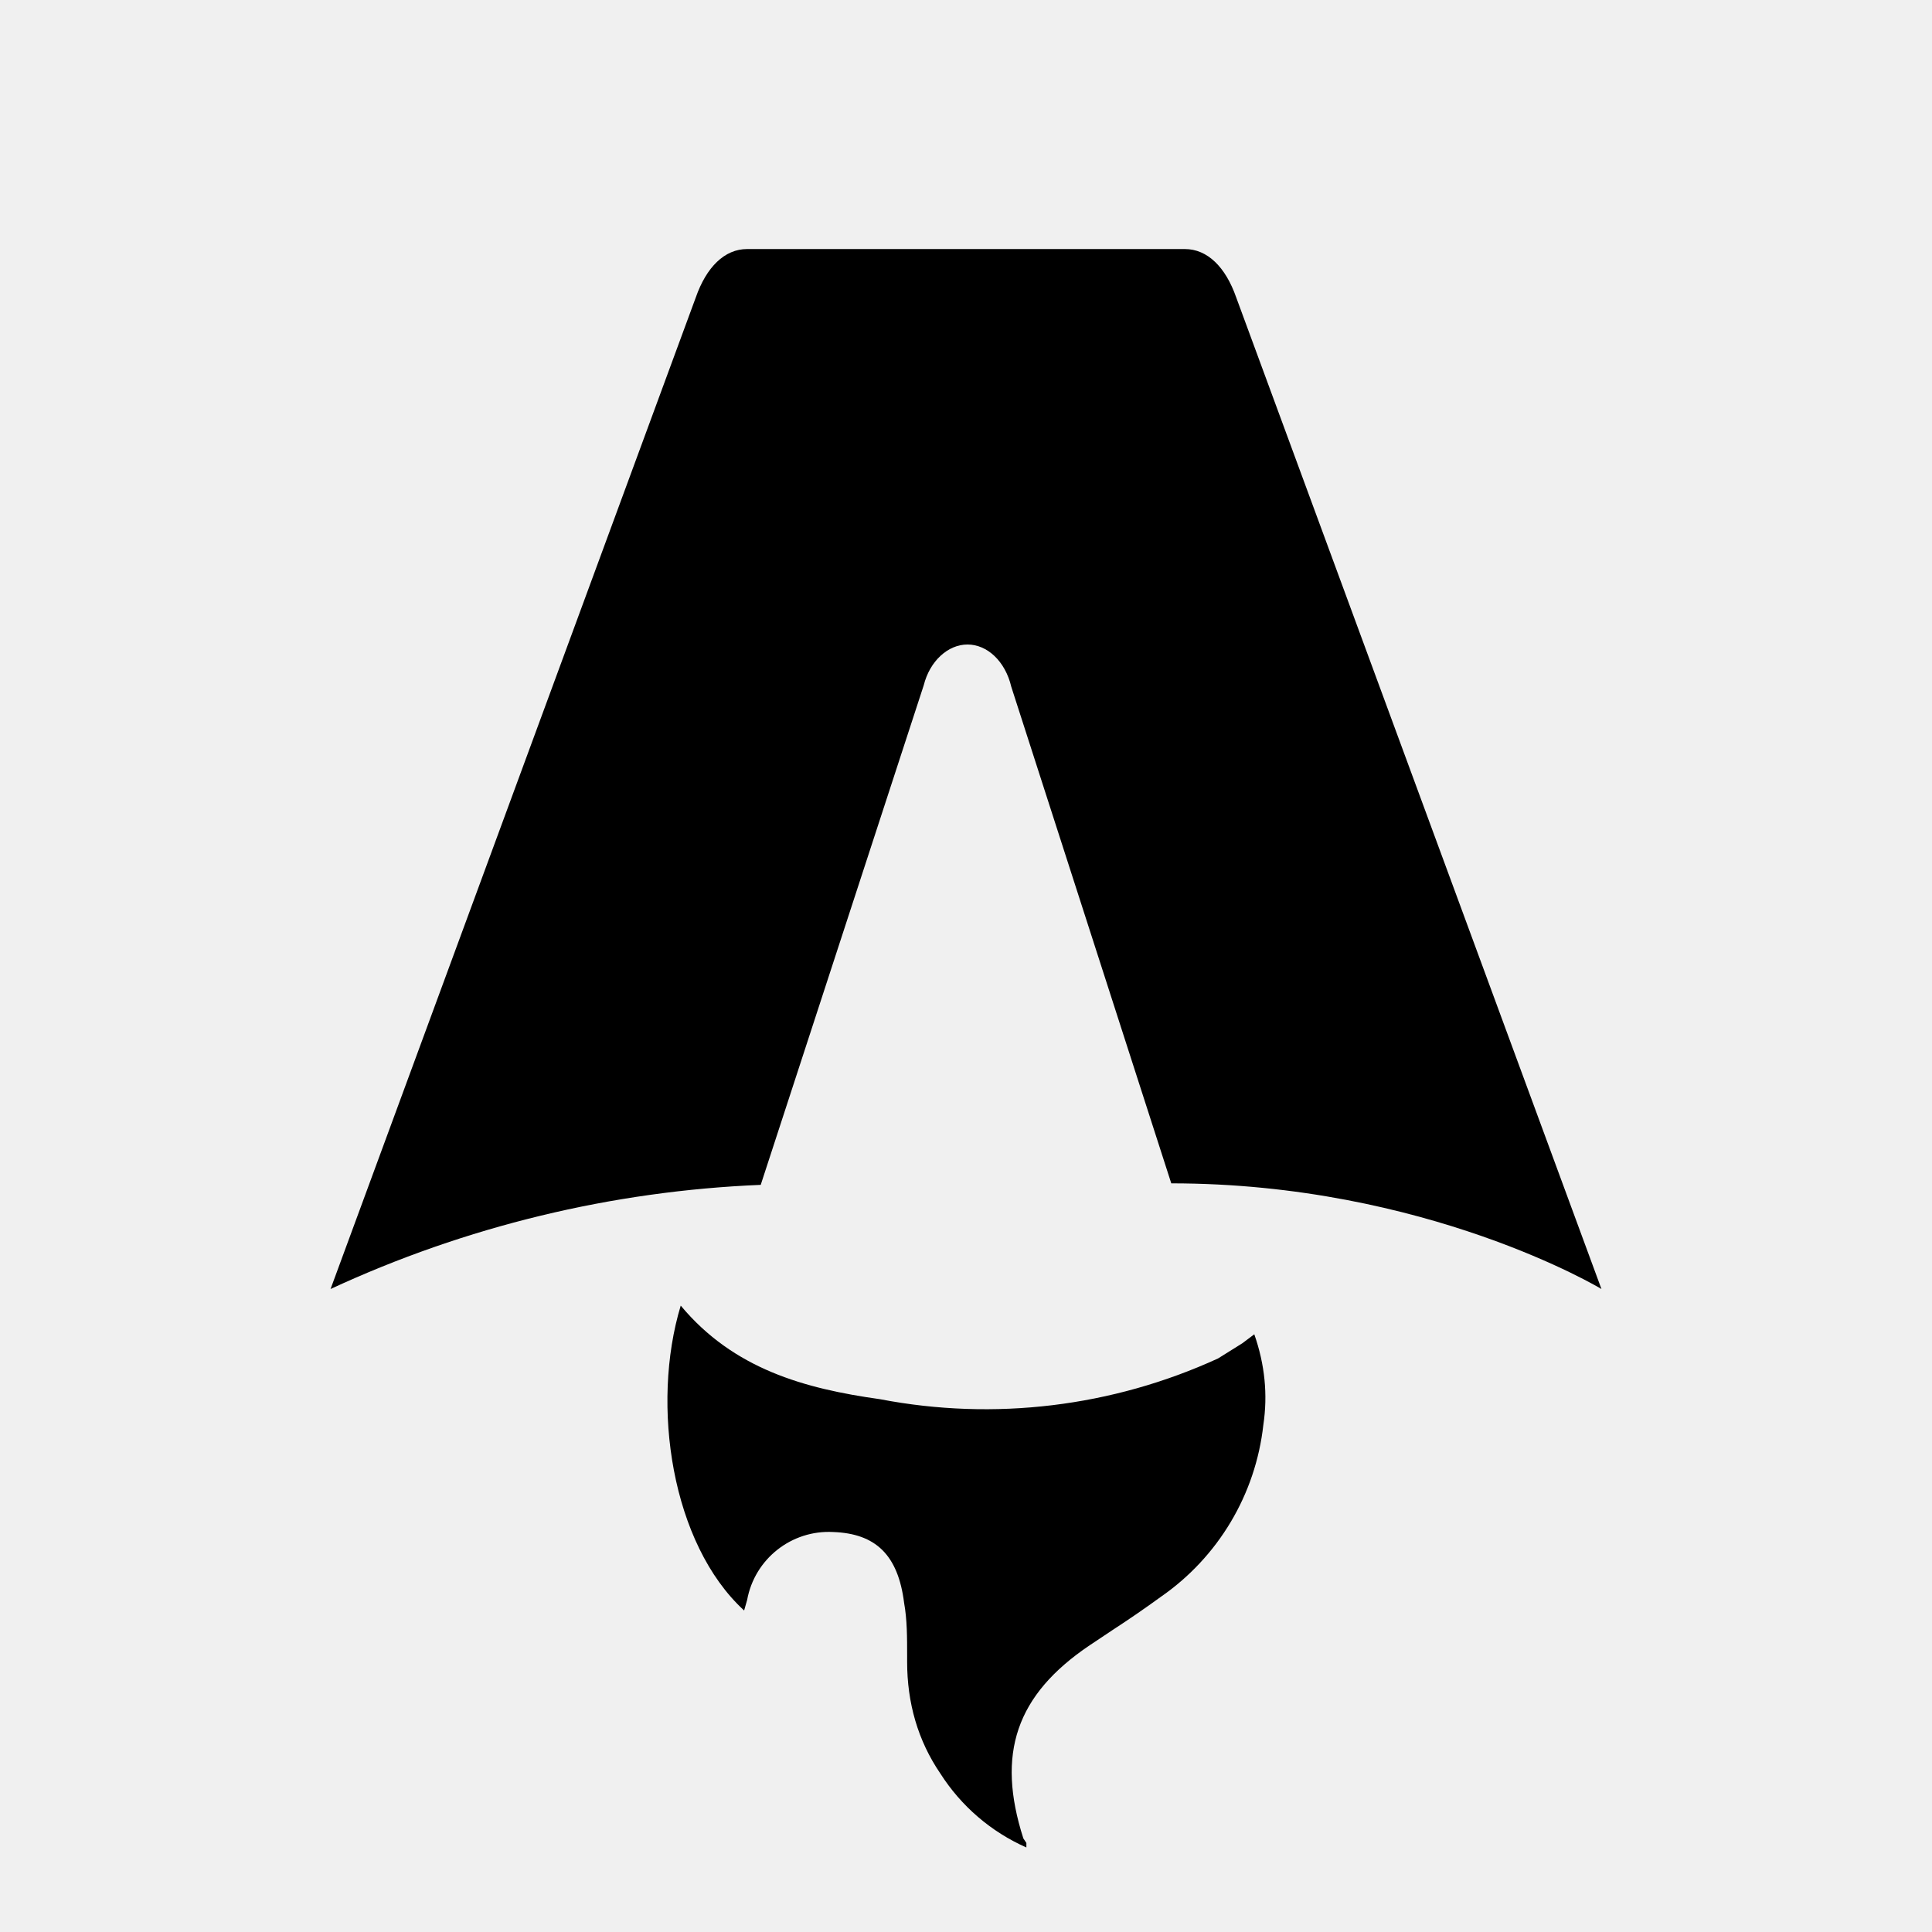
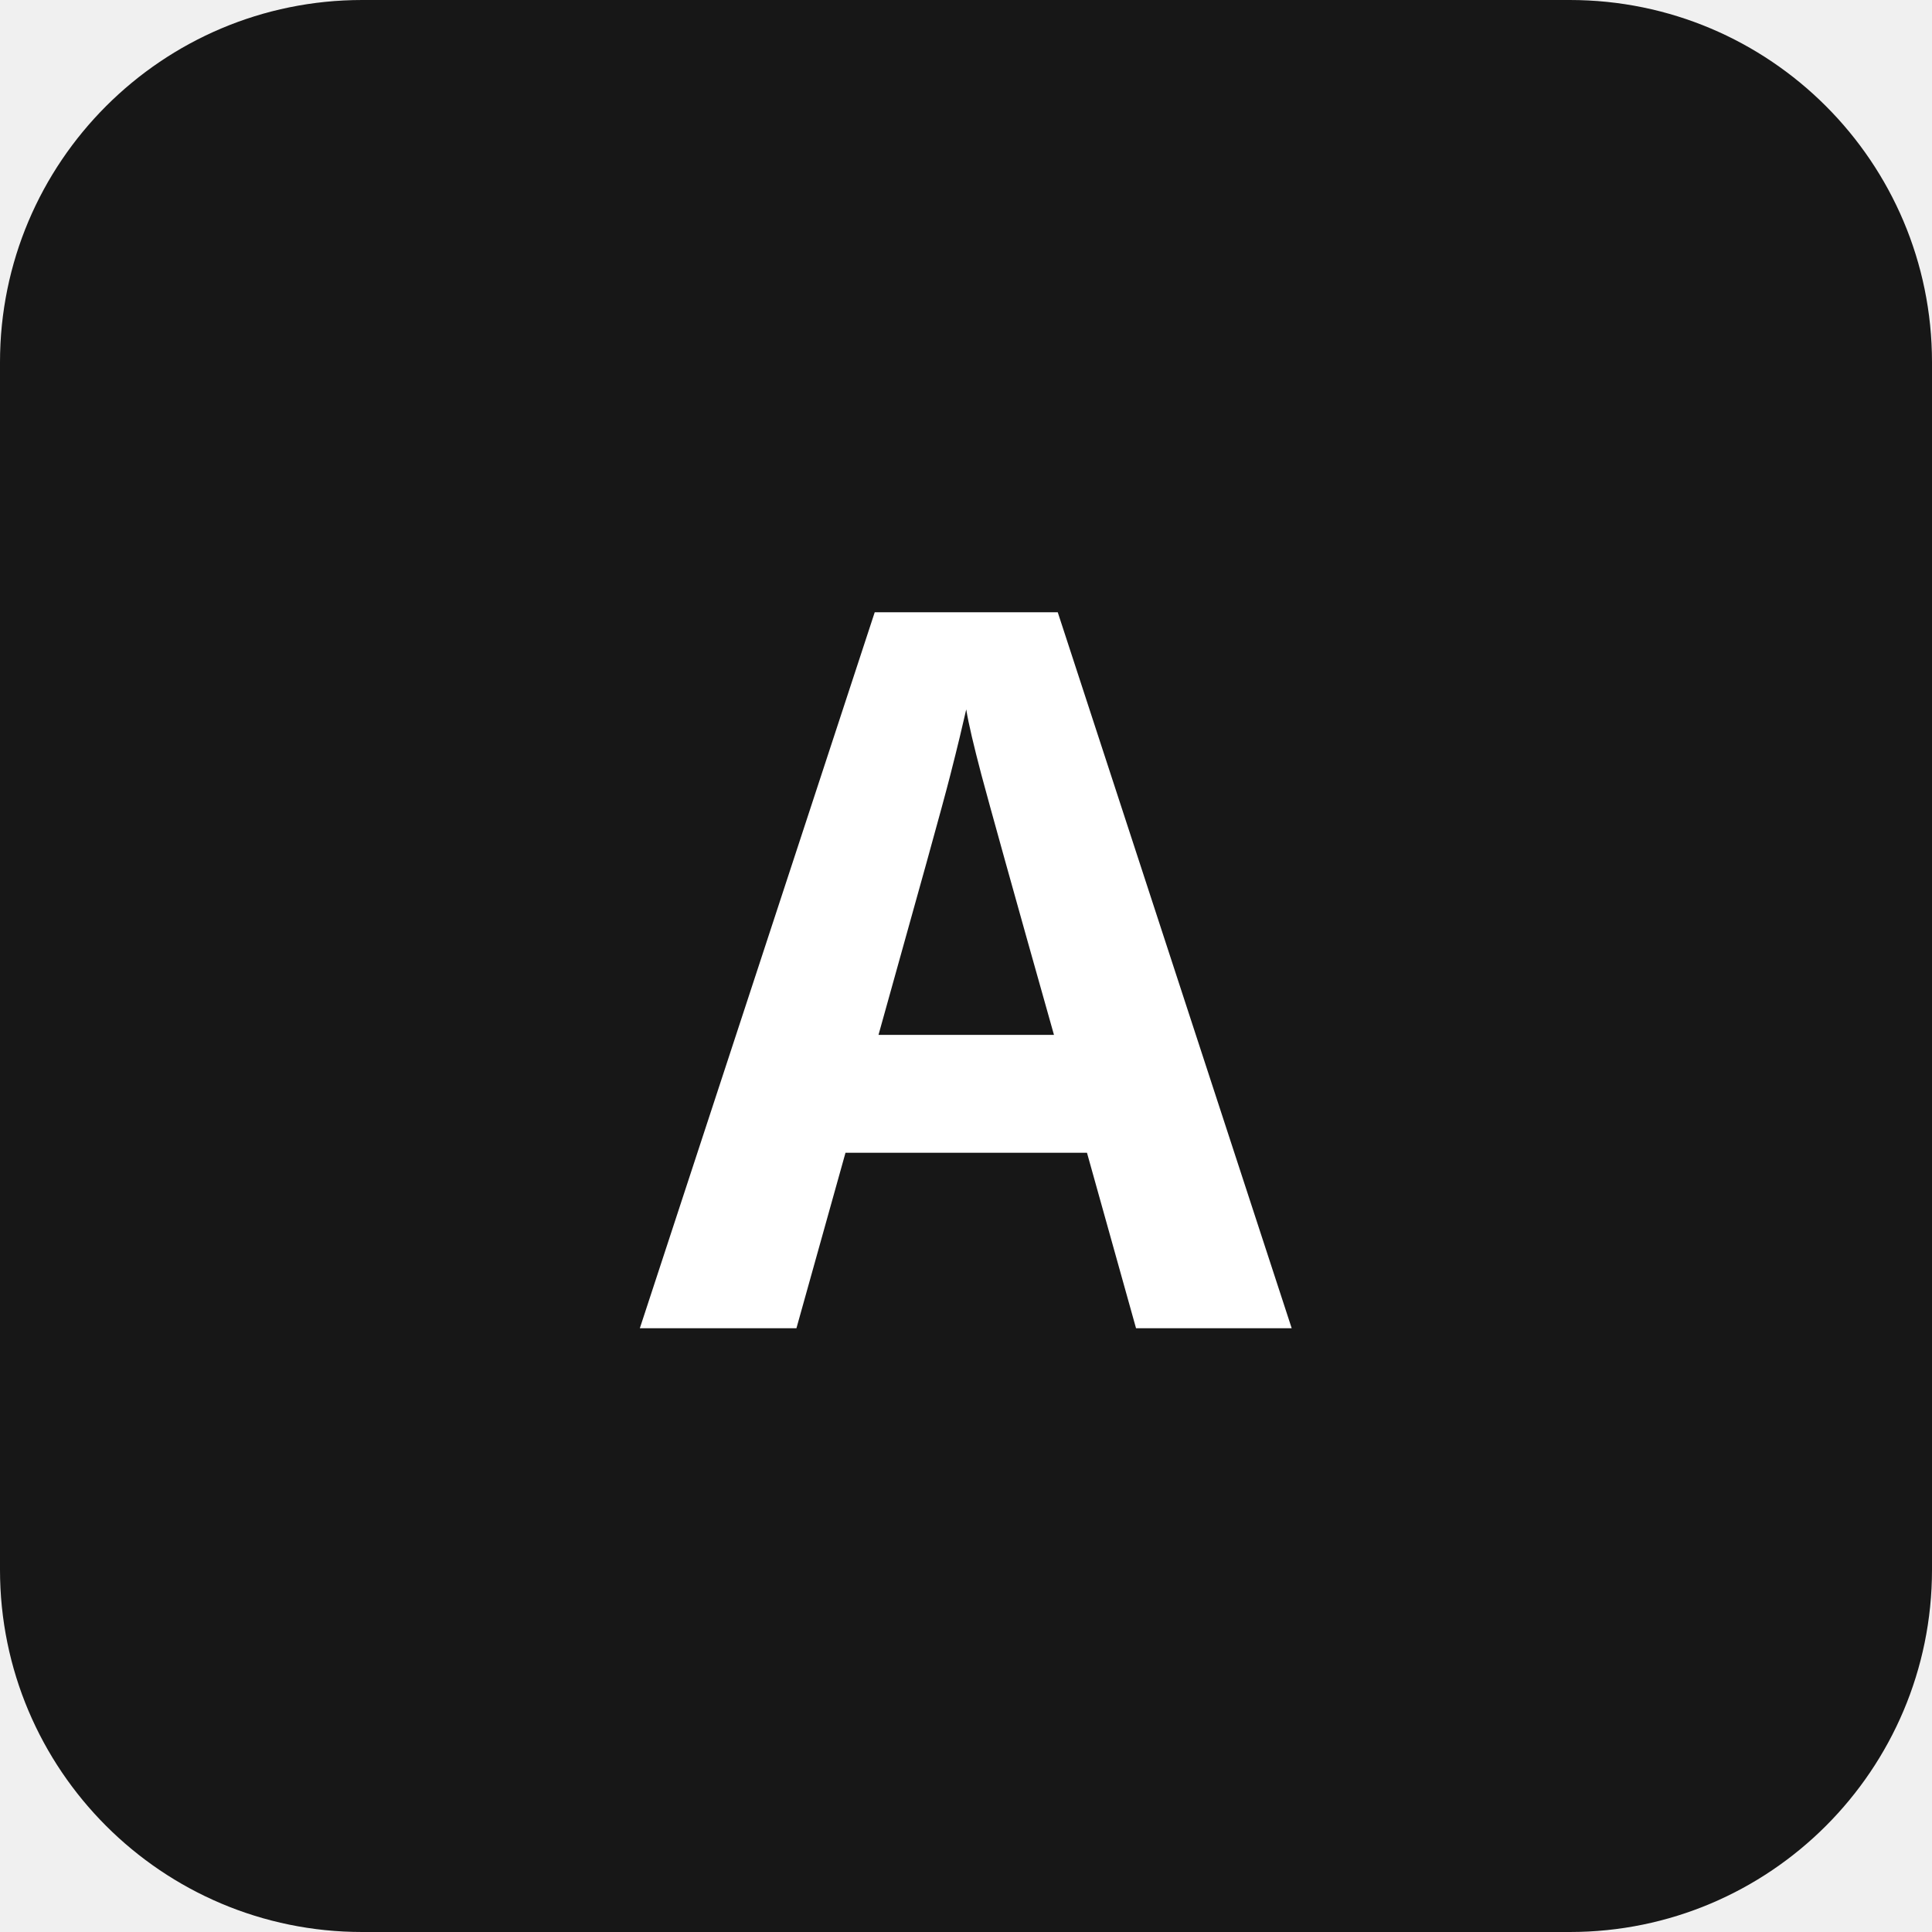
- <svg xmlns="http://www.w3.org/2000/svg" fill="none" viewBox="0 0 128 128">
-   <path d="M50.4 78.5a75.1 75.1 0 0 0-28.5 6.9l24.2-65.7c.7-2 1.9-3.2 3.4-3.2h29c1.5 0 2.7 1.2 3.4 3.2l24.2 65.7s-11.6-7-28.5-7L67 45.5c-.4-1.7-1.6-2.8-2.9-2.8-1.3 0-2.5 1.1-2.9 2.7L50.4 78.5Zm-1.1 28.2Zm-4.2-20.2c-2 6.6-.6 15.8 4.2 20.2a17.5 17.5 0 0 1 .2-.7 5.5 5.5 0 0 1 5.7-4.5c2.8.1 4.3 1.5 4.7 4.7.2 1.1.2 2.3.2 3.5v.4c0 2.7.7 5.2 2.2 7.4a13 13 0 0 0 5.7 4.9v-.3l-.2-.3c-1.8-5.6-.5-9.5 4.4-12.8l1.5-1a73 73 0 0 0 3.2-2.2 16 16 0 0 0 6.8-11.4c.3-2 .1-4-.6-6l-.8.6-1.6 1a37 37 0 0 1-22.4 2.7c-5-.7-9.7-2-13.2-6.2Z" />
-   <style>
-         path { fill: #000; }
-         @media (prefers-color-scheme: dark) {
-             path { fill: #FFF; }
-         }
-     </style>
+ <svg xmlns="http://www.w3.org/2000/svg" viewBox="0 0 32 32">
+   <rect width="32" height="32" rx="6" fill="#171717" />
+   <text x="16" y="22" font-family="ui-monospace, 'SF Mono', 'Courier New', monospace" font-size="18" font-weight="700" fill="#ffffff" text-anchor="middle">A</text>
</svg>
